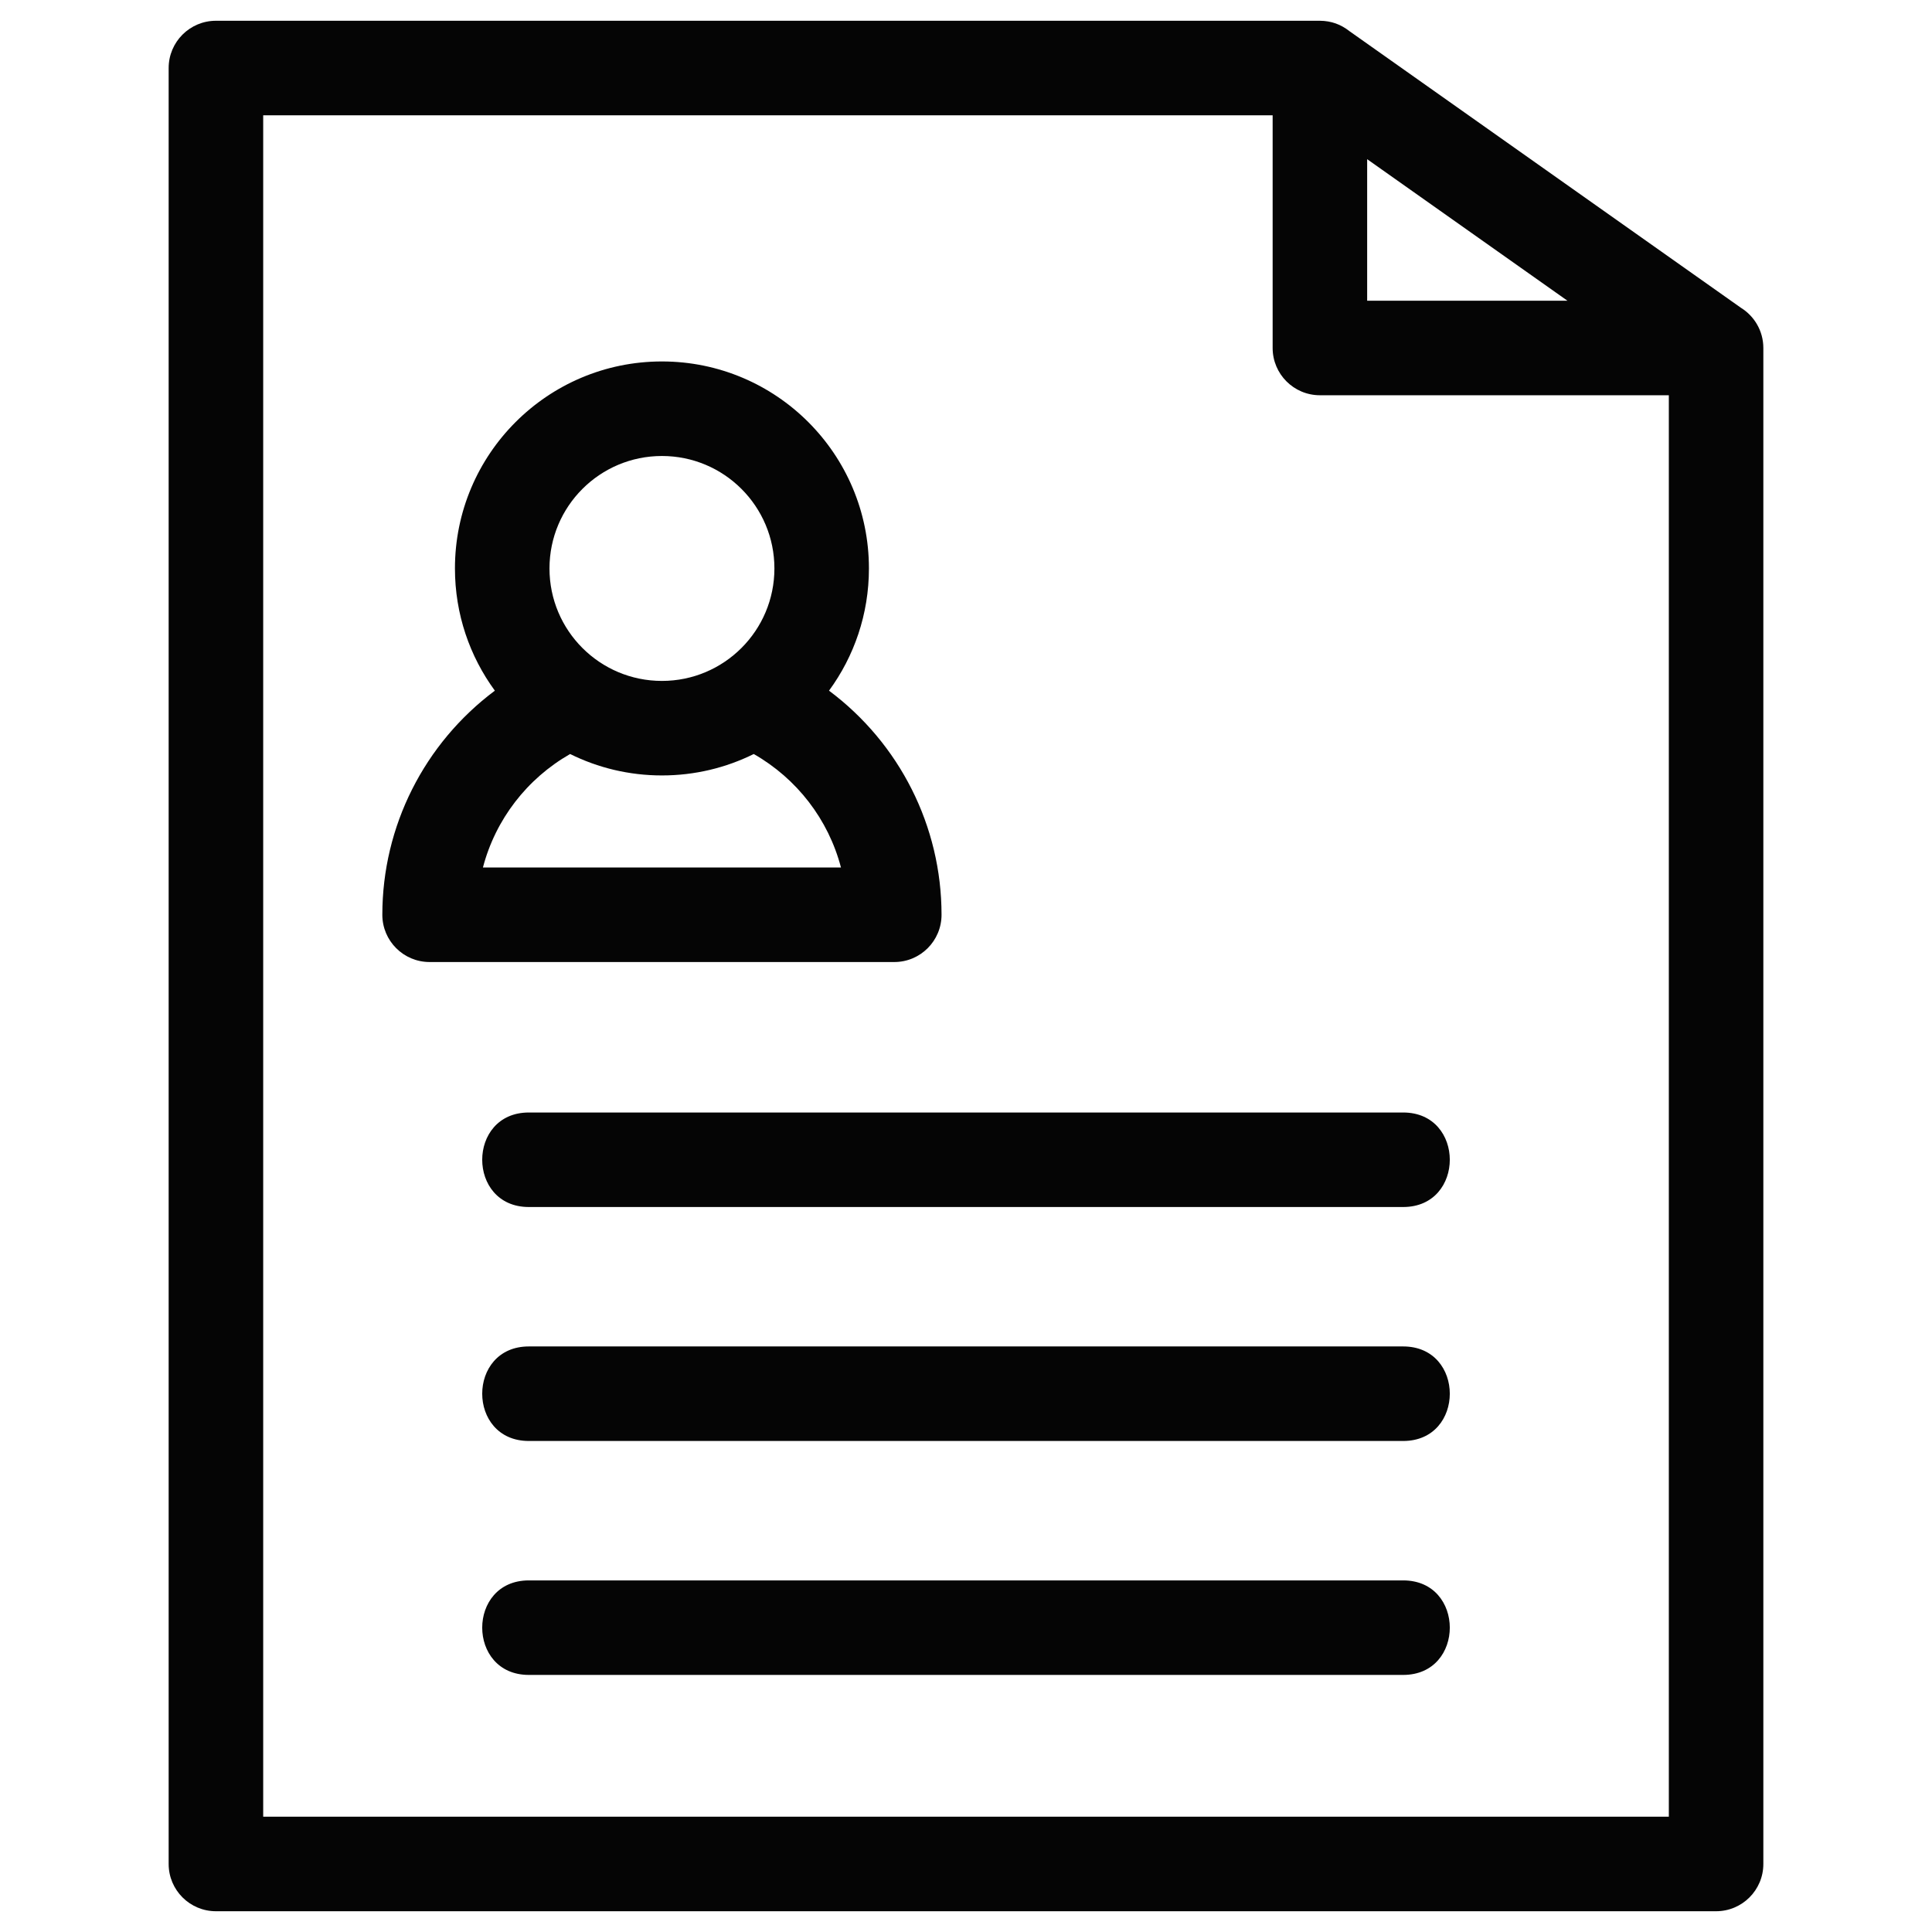
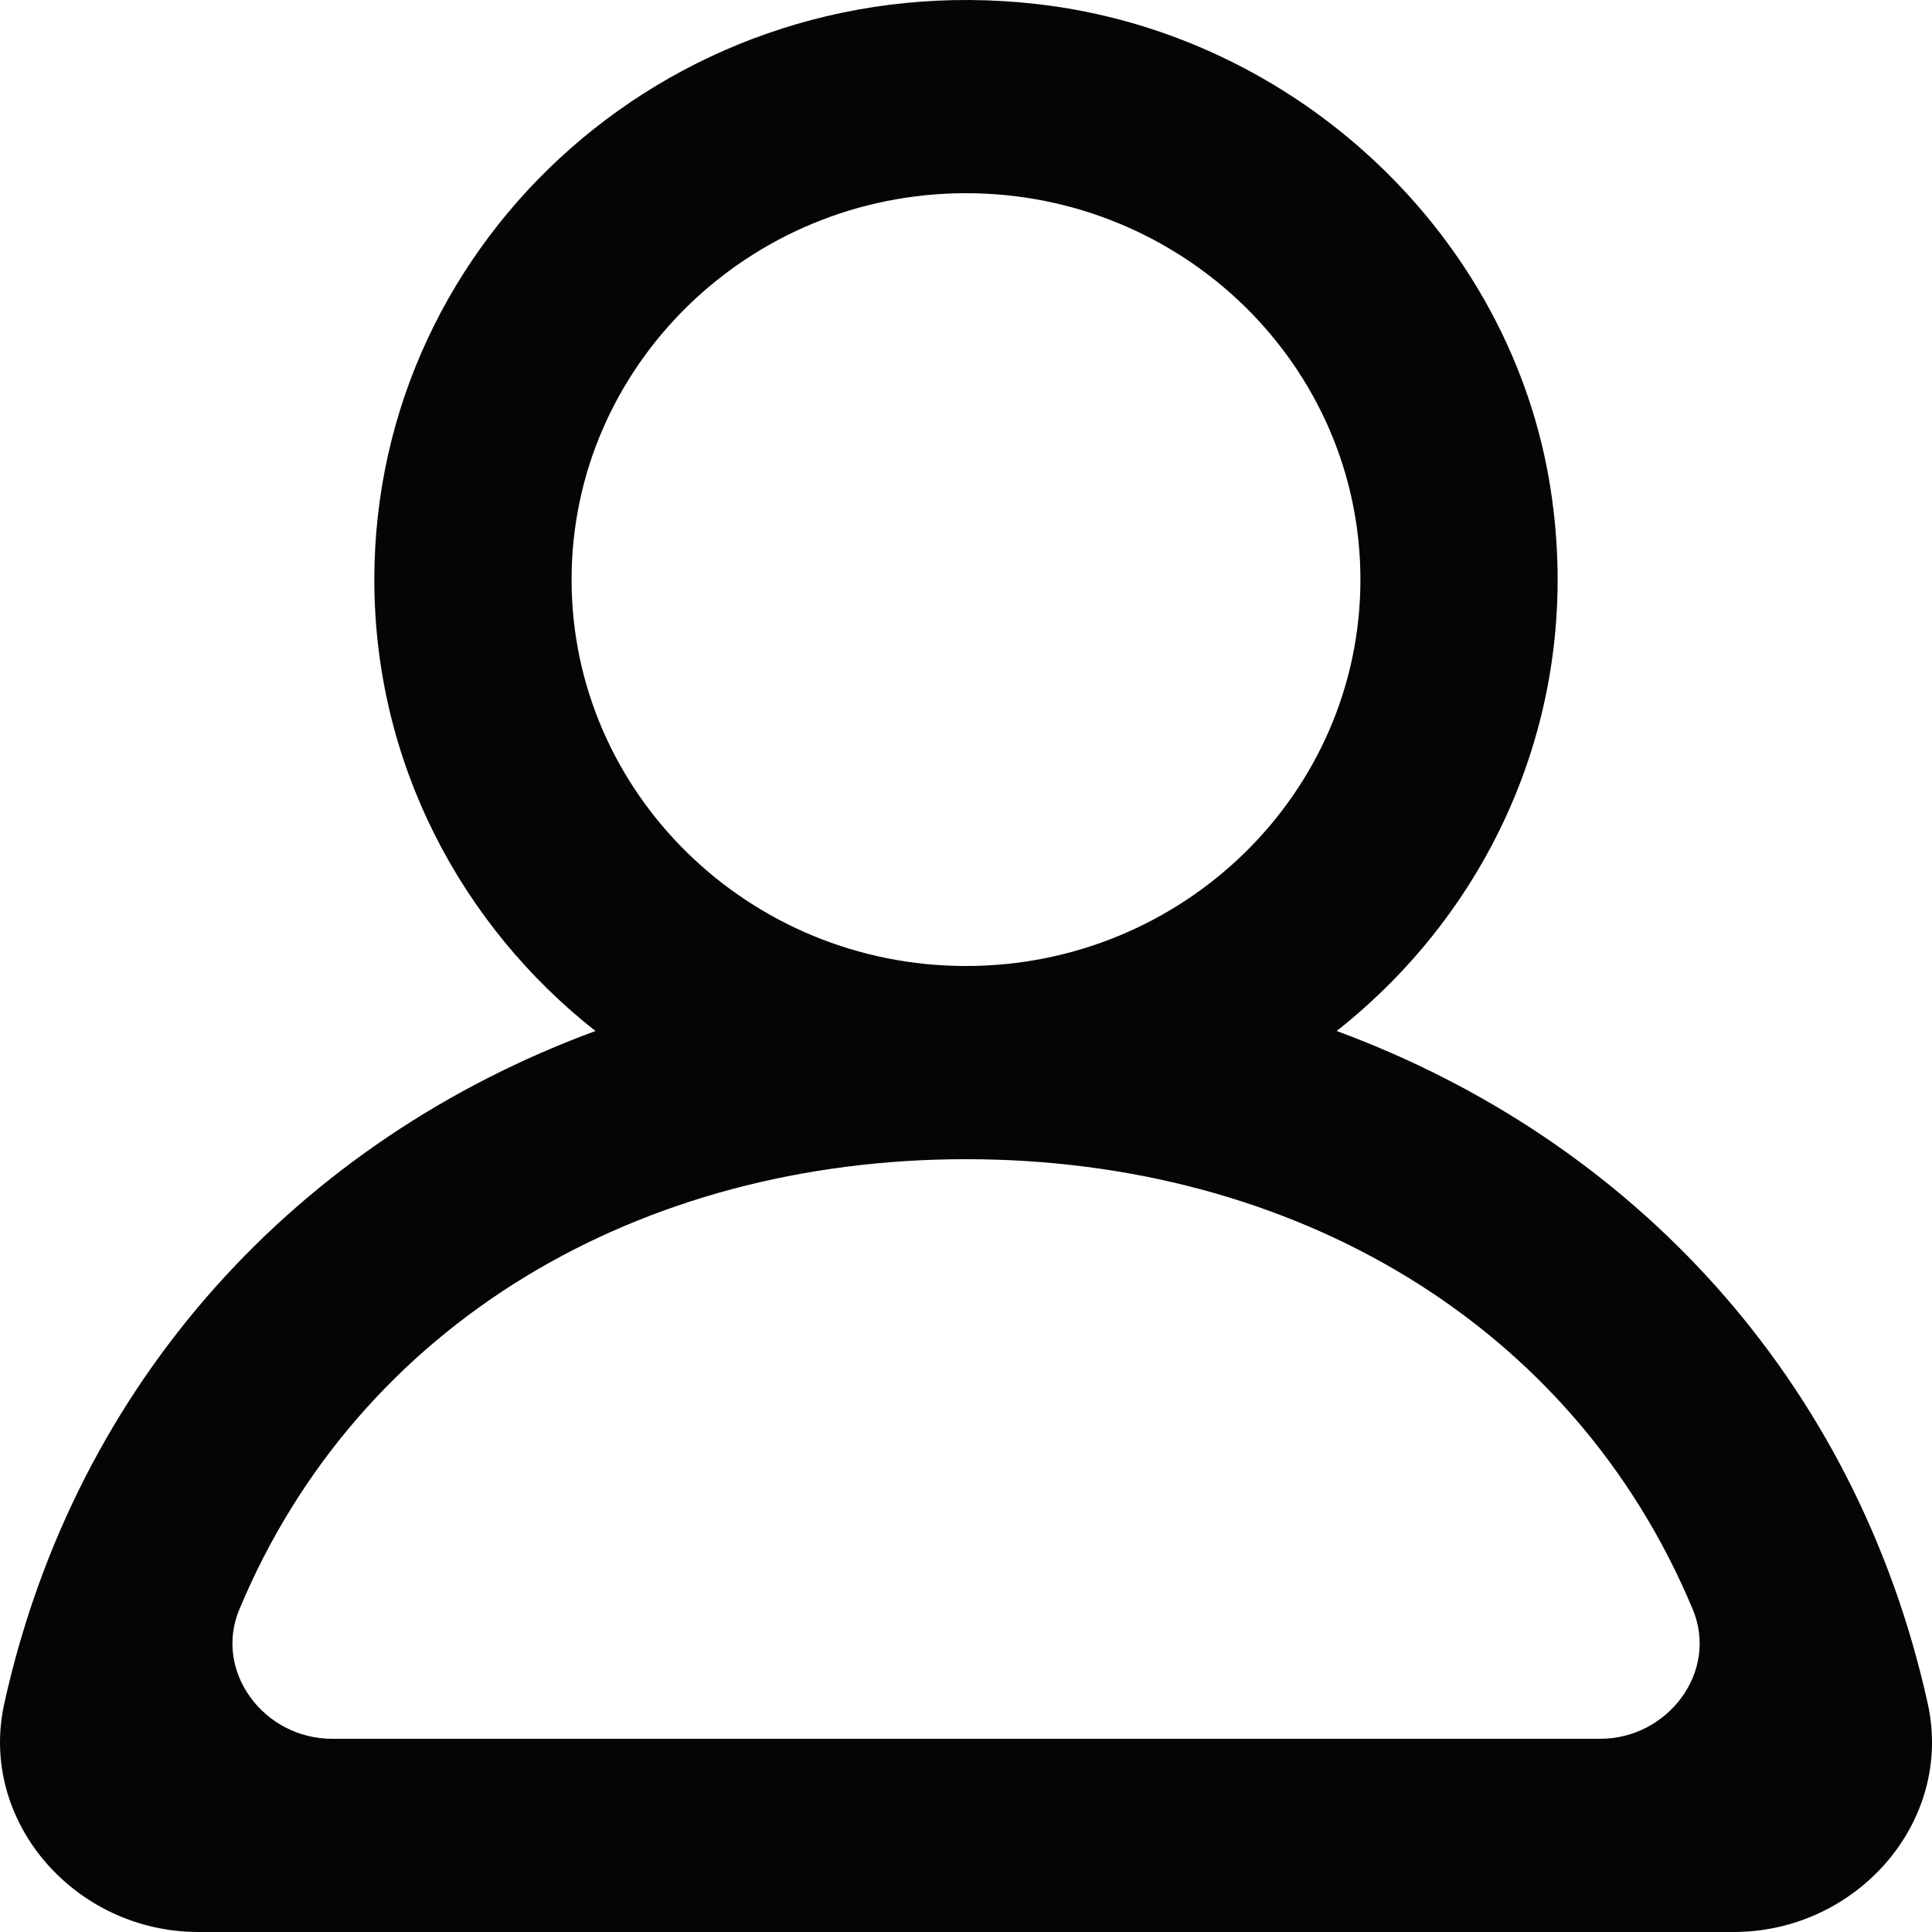
- <svg xmlns="http://www.w3.org/2000/svg" fill="#050505" width="50px" height="50px" viewBox="0 0 846.66 846.66" style="shape-rendering:geometricPrecision; text-rendering:geometricPrecision; image-rendering:optimizeQuality; fill-rule:evenodd; clip-rule:evenodd" version="1.1" xml:space="preserve">
-   <defs>
-     <style type="text/css">
-    
-     .fil0 {fill:#050505;fill-rule:nonzero}
-    
-   </style>
-   </defs>
-   <g id="Layer_x0020_1">
-     <path class="fil0" d="M94.63 9.1l483.79 0c4.99,0.04 9.19,1.59 12.96,4.56l171.53 121.21c5.9,3.65 9.84,10.18 9.84,17.63l0 664.35c0,11.44 -9.28,20.71 -20.71,20.71l-657.41 0c-11.44,0 -20.72,-9.27 -20.72,-20.71l0 -787.04c0,-11.44 9.28,-20.71 20.72,-20.71zm137.12 519.85c-27.24,0 -27.24,-41.42 0,-41.42l383.16 0c27.25,0 27.25,41.42 0,41.42l-383.16 0zm0 205.05c-27.24,0 -27.24,-41.42 0,-41.42l383.16 0c27.25,0 27.25,41.42 0,41.42l-383.16 0zm0 -102.52c-27.24,0 -27.24,-41.43 0,-41.43l383.16 0c27.25,0 27.25,41.43 0,41.43l-383.16 0zm131.55 -328.81c30.97,23.15 49.31,59.43 49.31,98.21 0,11.44 -9.27,20.71 -20.71,20.71l-203.63 0c-11.44,0 -20.72,-9.27 -20.72,-20.71 0,-38.78 18.35,-75.06 49.31,-98.21 -10.99,-15.01 -17.49,-33.53 -17.49,-53.56 0,-50.09 40.62,-90.71 90.71,-90.71 50.1,0 90.71,40.62 90.71,90.71 0,20.03 -6.49,38.55 -17.49,53.56zm-113.46 27.76c-18.9,10.8 -32.7,28.69 -38.21,49.74l156.91 0c-5.51,-21.05 -19.31,-38.94 -38.22,-49.74 -12.12,6.01 -25.79,9.39 -40.24,9.39 -14.45,0 -28.11,-3.38 -40.24,-9.39zm40.24 -130.6c-27.22,0 -49.28,22.06 -49.28,49.28 0,27.23 22.06,49.29 49.28,49.29 27.22,0 49.29,-22.06 49.29,-49.29 0,-27.22 -22.06,-49.28 -49.29,-49.28zm441.25 -26.62l-152.91 0c-11.43,0 -20.71,-9.28 -20.71,-20.71l0 -101.98 -442.37 0 0 745.62 615.99 0 0 -622.93zm-132.2 -103.45l0 62.03 87.78 0 -87.78 -62.03z" />
+ <svg xmlns="http://www.w3.org/2000/svg" viewBox="0 0 20.00 20.00" version="1.1" fill="#000000">
+   <g id="SVGRepo_bgCarrier" stroke-width="0" />
+   <g id="SVGRepo_tracerCarrier" stroke-linecap="round" stroke-linejoin="round" />
+   <g id="SVGRepo_iconCarrier">
+     <g id="Page-1" stroke-width="0" fill="none" fill-rule="evenodd">
+       <g id="Dribbble-Light-Preview" transform="translate(-140, -2159)" fill="#050505">
+         <g id="icons" transform="translate(56, 160)">
+           <path d="M100.563,2017 L87.438,2017 C86.732,2017 86.21,2016.303 86.477,2015.662 C87.713,2012.698 90.617,2011 94,2011 C97.384,2011 100.288,2012.698 101.524,2015.662 C101.791,2016.303 101.269,2017 100.563,2017 M89.917,2005 C89.917,2002.794 91.749,2001 94,2001 C96.252,2001 98.083,2002.794 98.083,2005 C98.083,2007.206 96.252,2009 94,2009 C91.749,2009 89.917,2007.206 89.917,2005 M103.956,2016.636 C103.214,2013.277 100.892,2010.798 97.837,2009.673 C99.456,2008.396 100.4,2006.331 100.053,2004.07 C99.651,2001.447 97.424,1999.348 94.735,1999.042 C91.023,1998.619 87.875,2001.449 87.875,2005 C87.875,2006.89 88.769,2008.574 90.164,2009.673 C87.107,2010.798 84.787,2013.277 84.044,2016.636 C83.775,2017.857 84.779,2019 86.054,2019 L101.946,2019 C103.222,2019 104.226,2017.857 103.956,2016.636" id="profile_round-[#1342]" />
+         </g>
+       </g>
+     </g>
  </g>
</svg>
